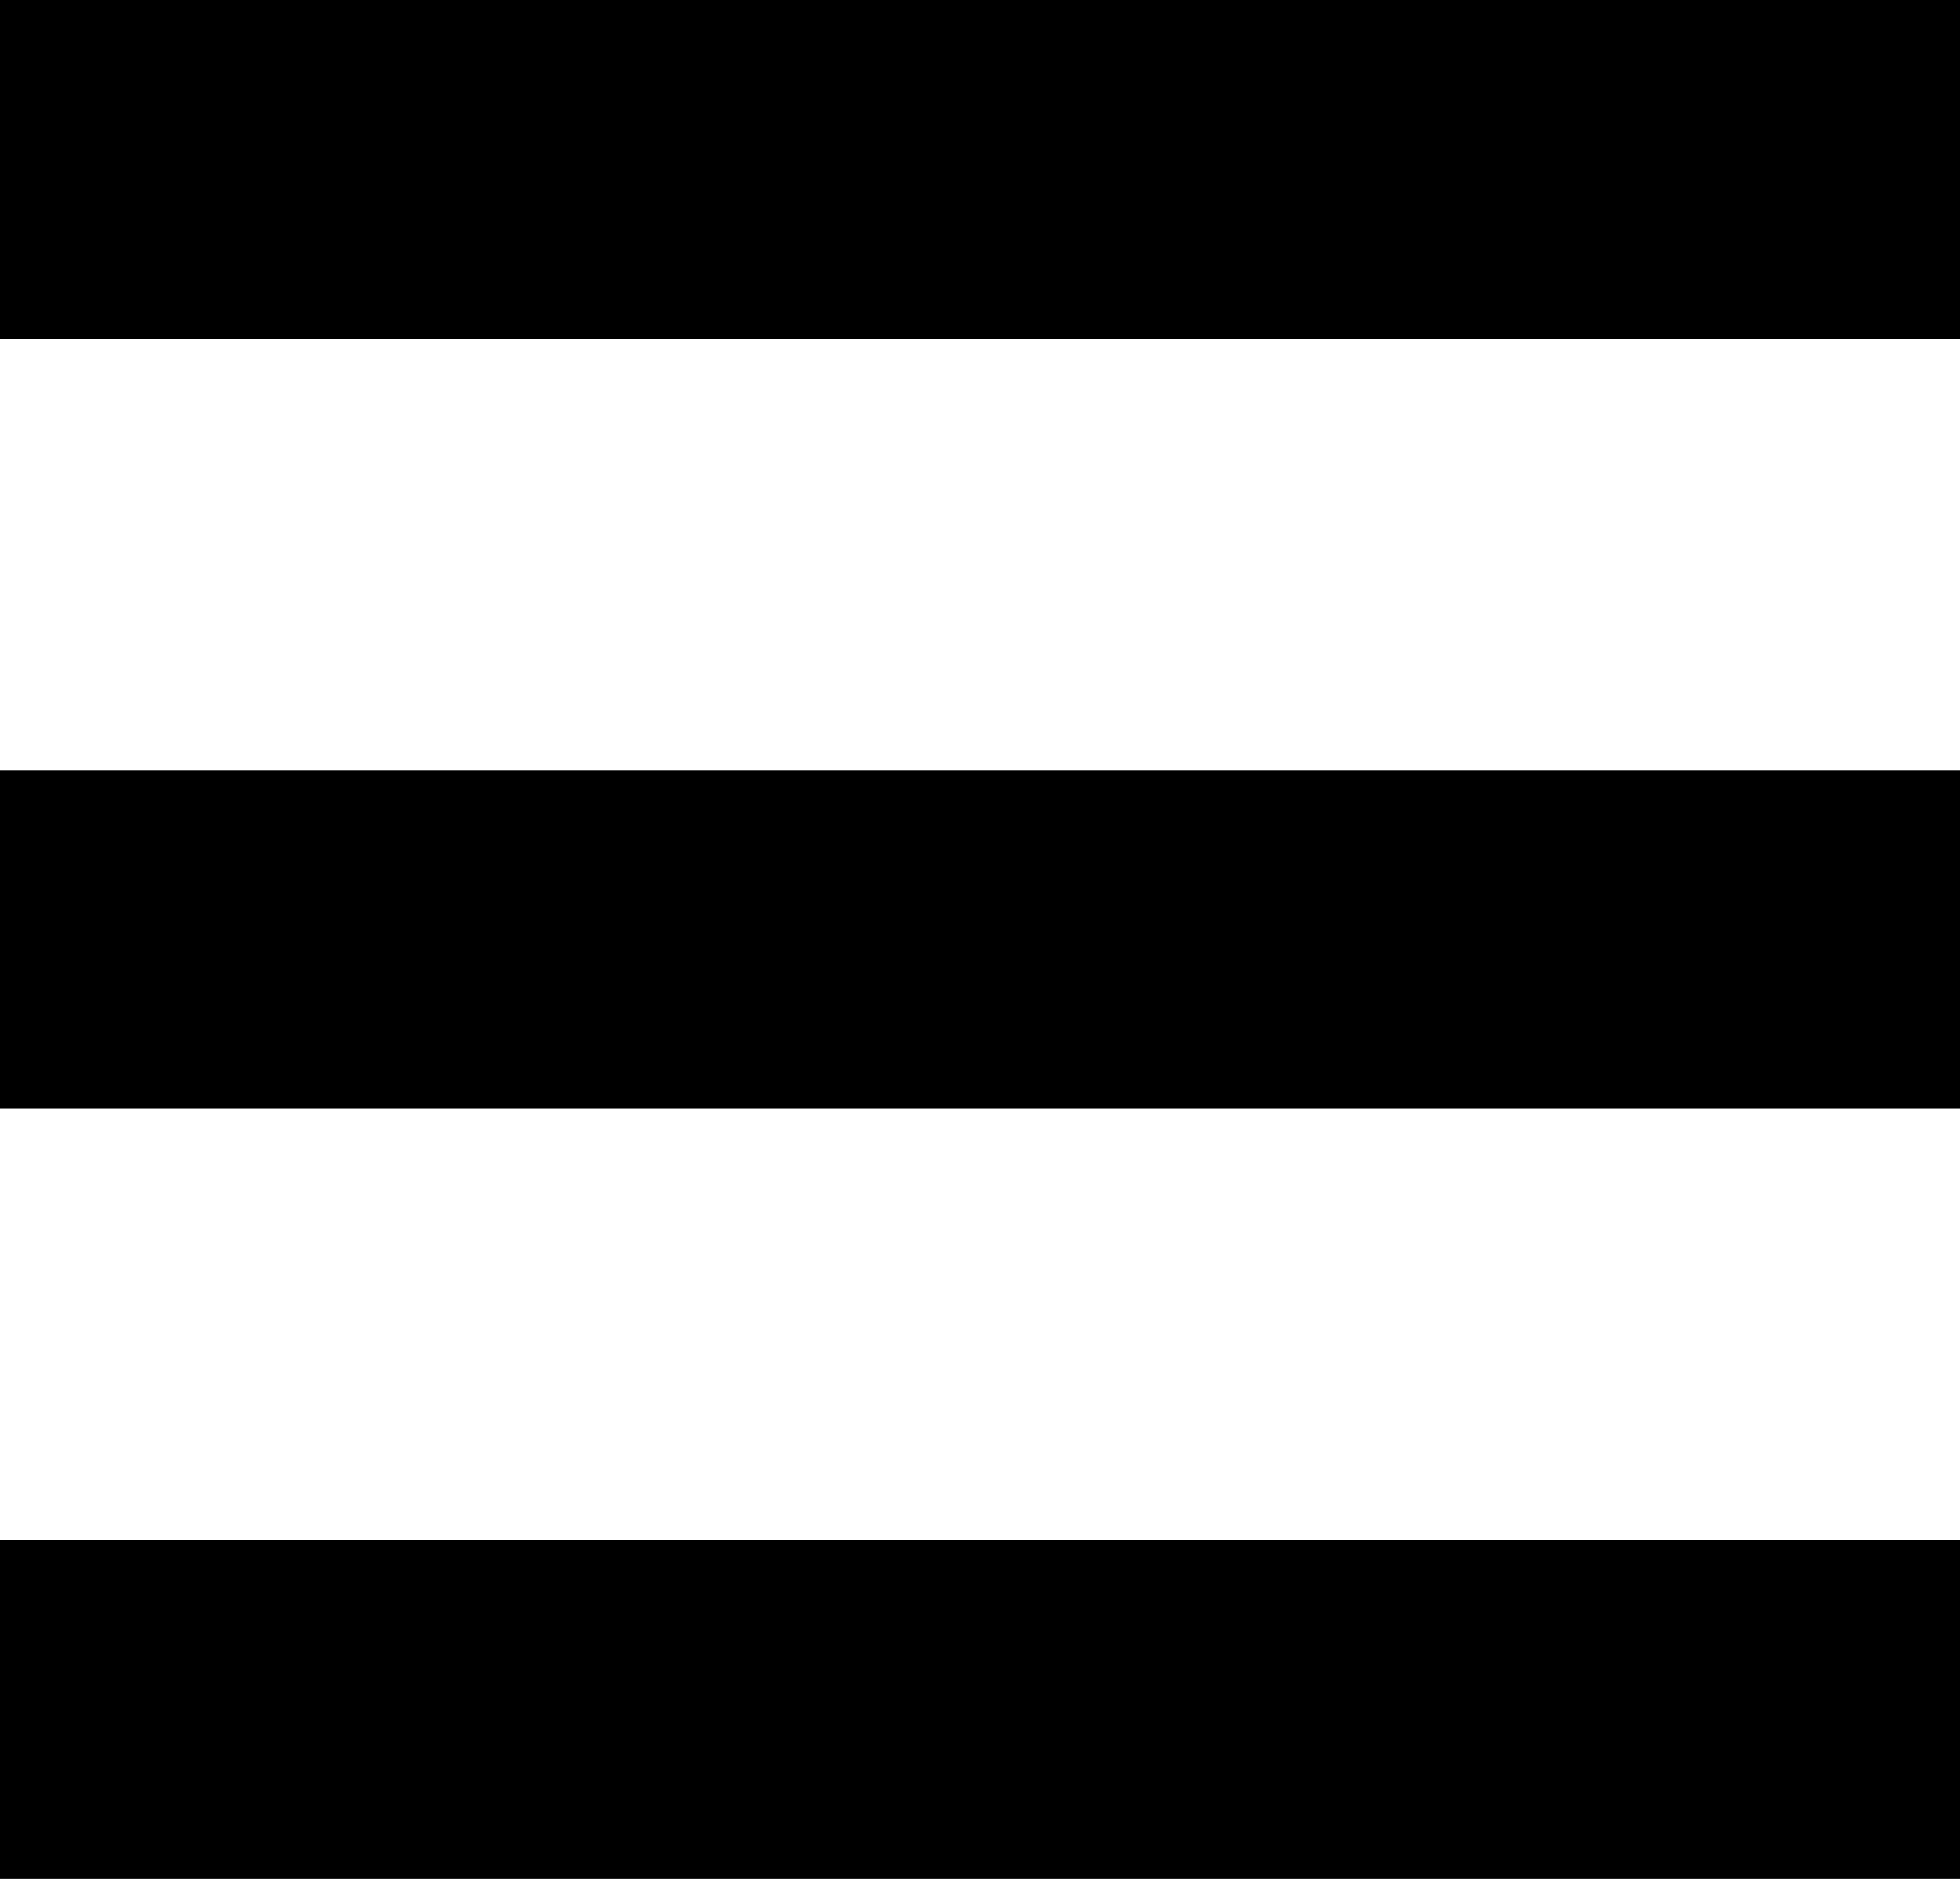
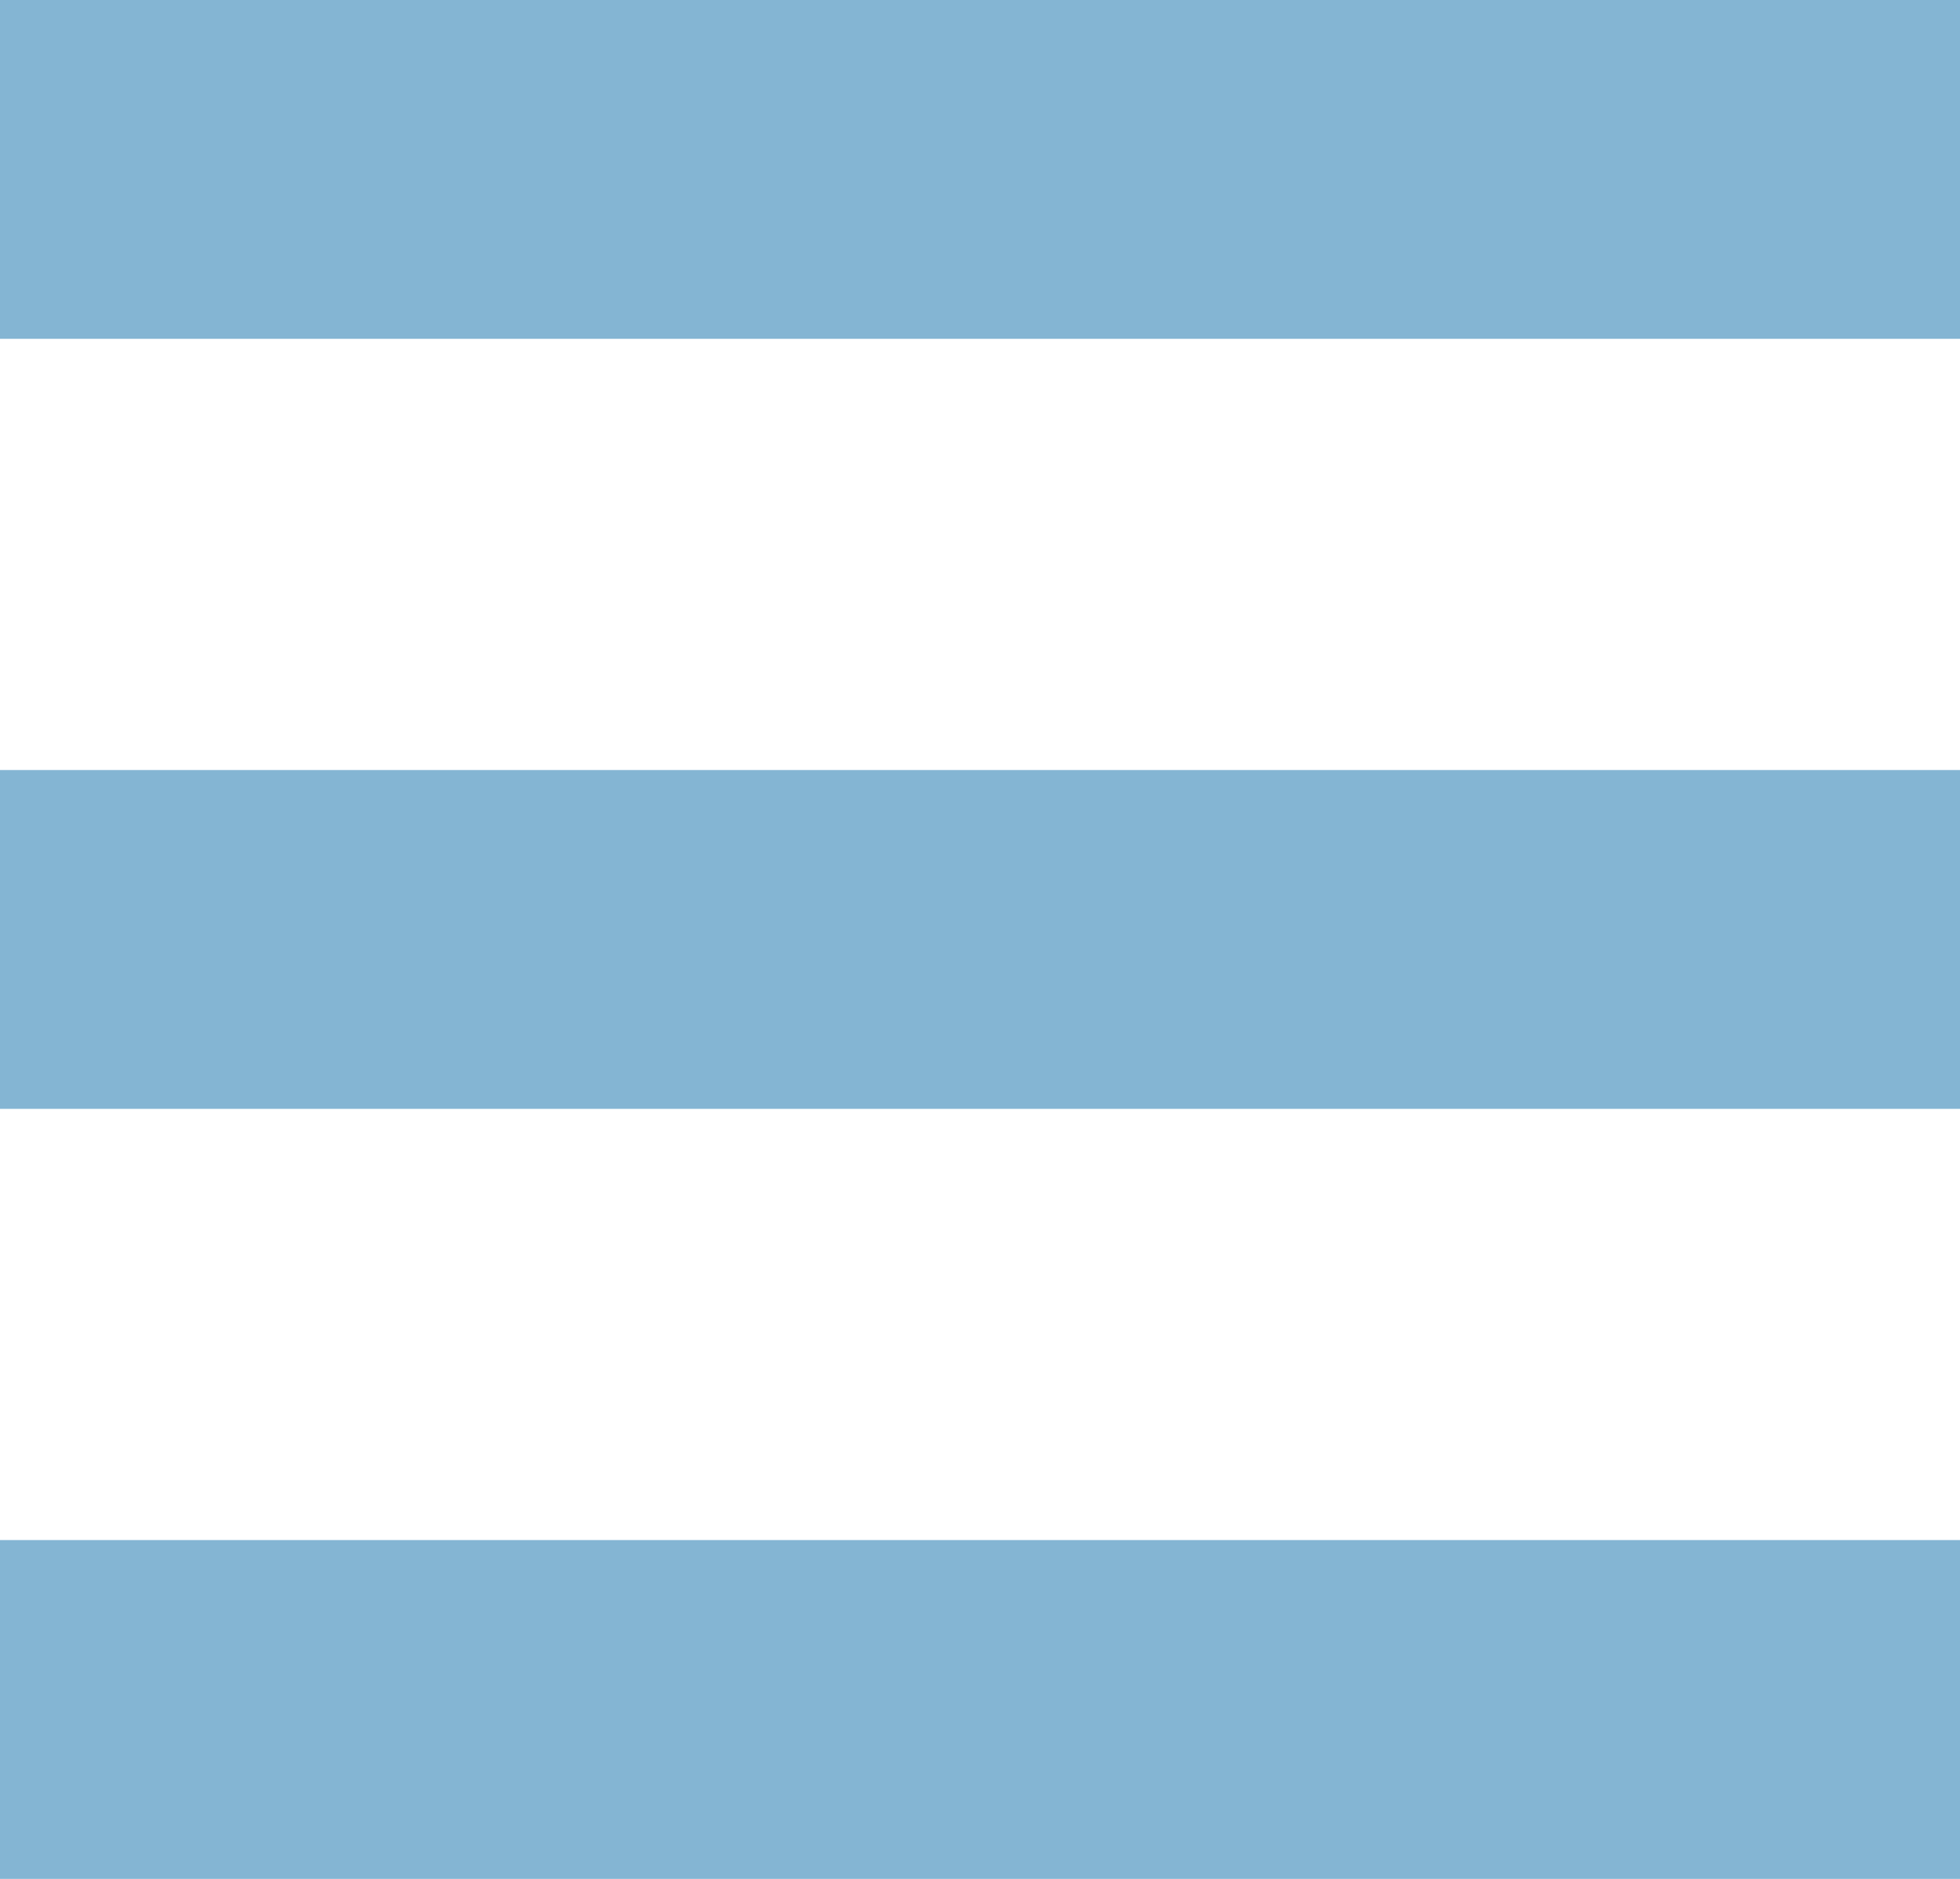
- <svg xmlns="http://www.w3.org/2000/svg" version="1" width="22.928" height="21.982" viewBox="0 0 22.928 21.982">
+ <svg xmlns="http://www.w3.org/2000/svg" version="1" fill="#84b5d3" width="22.928" height="21.982" viewBox="0 0 22.928 21.982">
  <path d="M0 0h22.928v3.964H0zM0 9.009h22.928v3.964H0zM0 18.018h22.928v3.964H0z" />
</svg>
